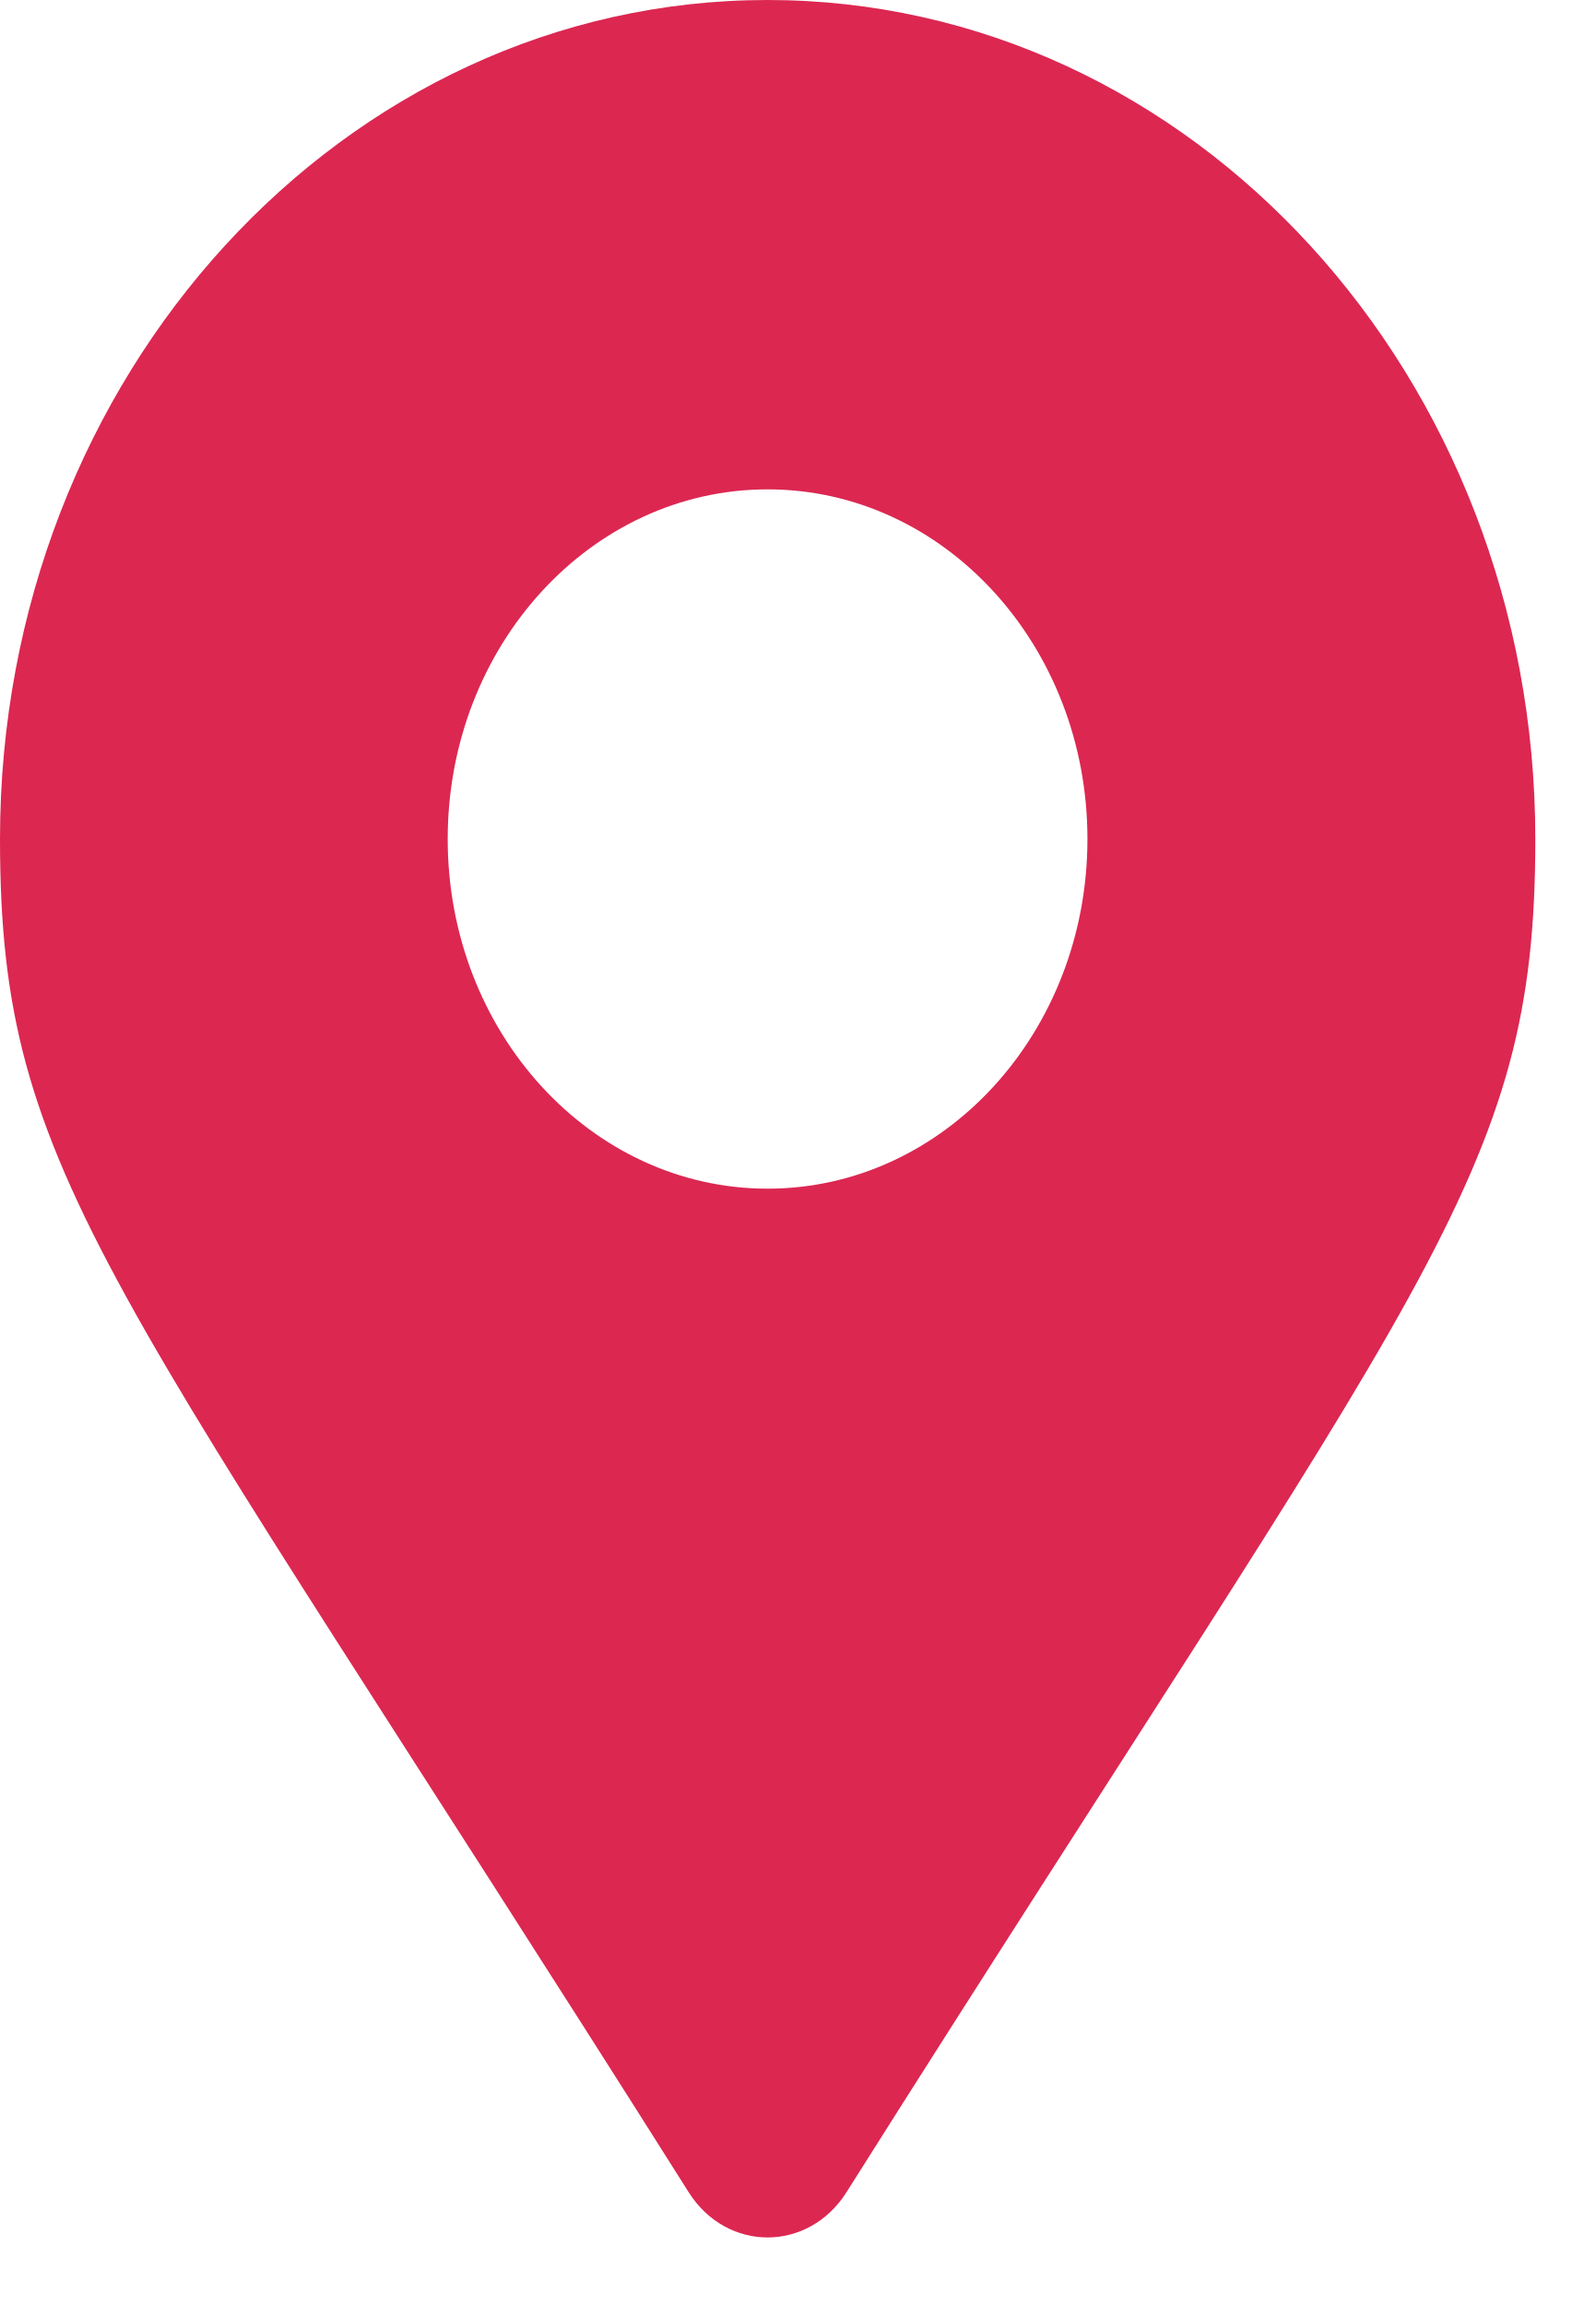
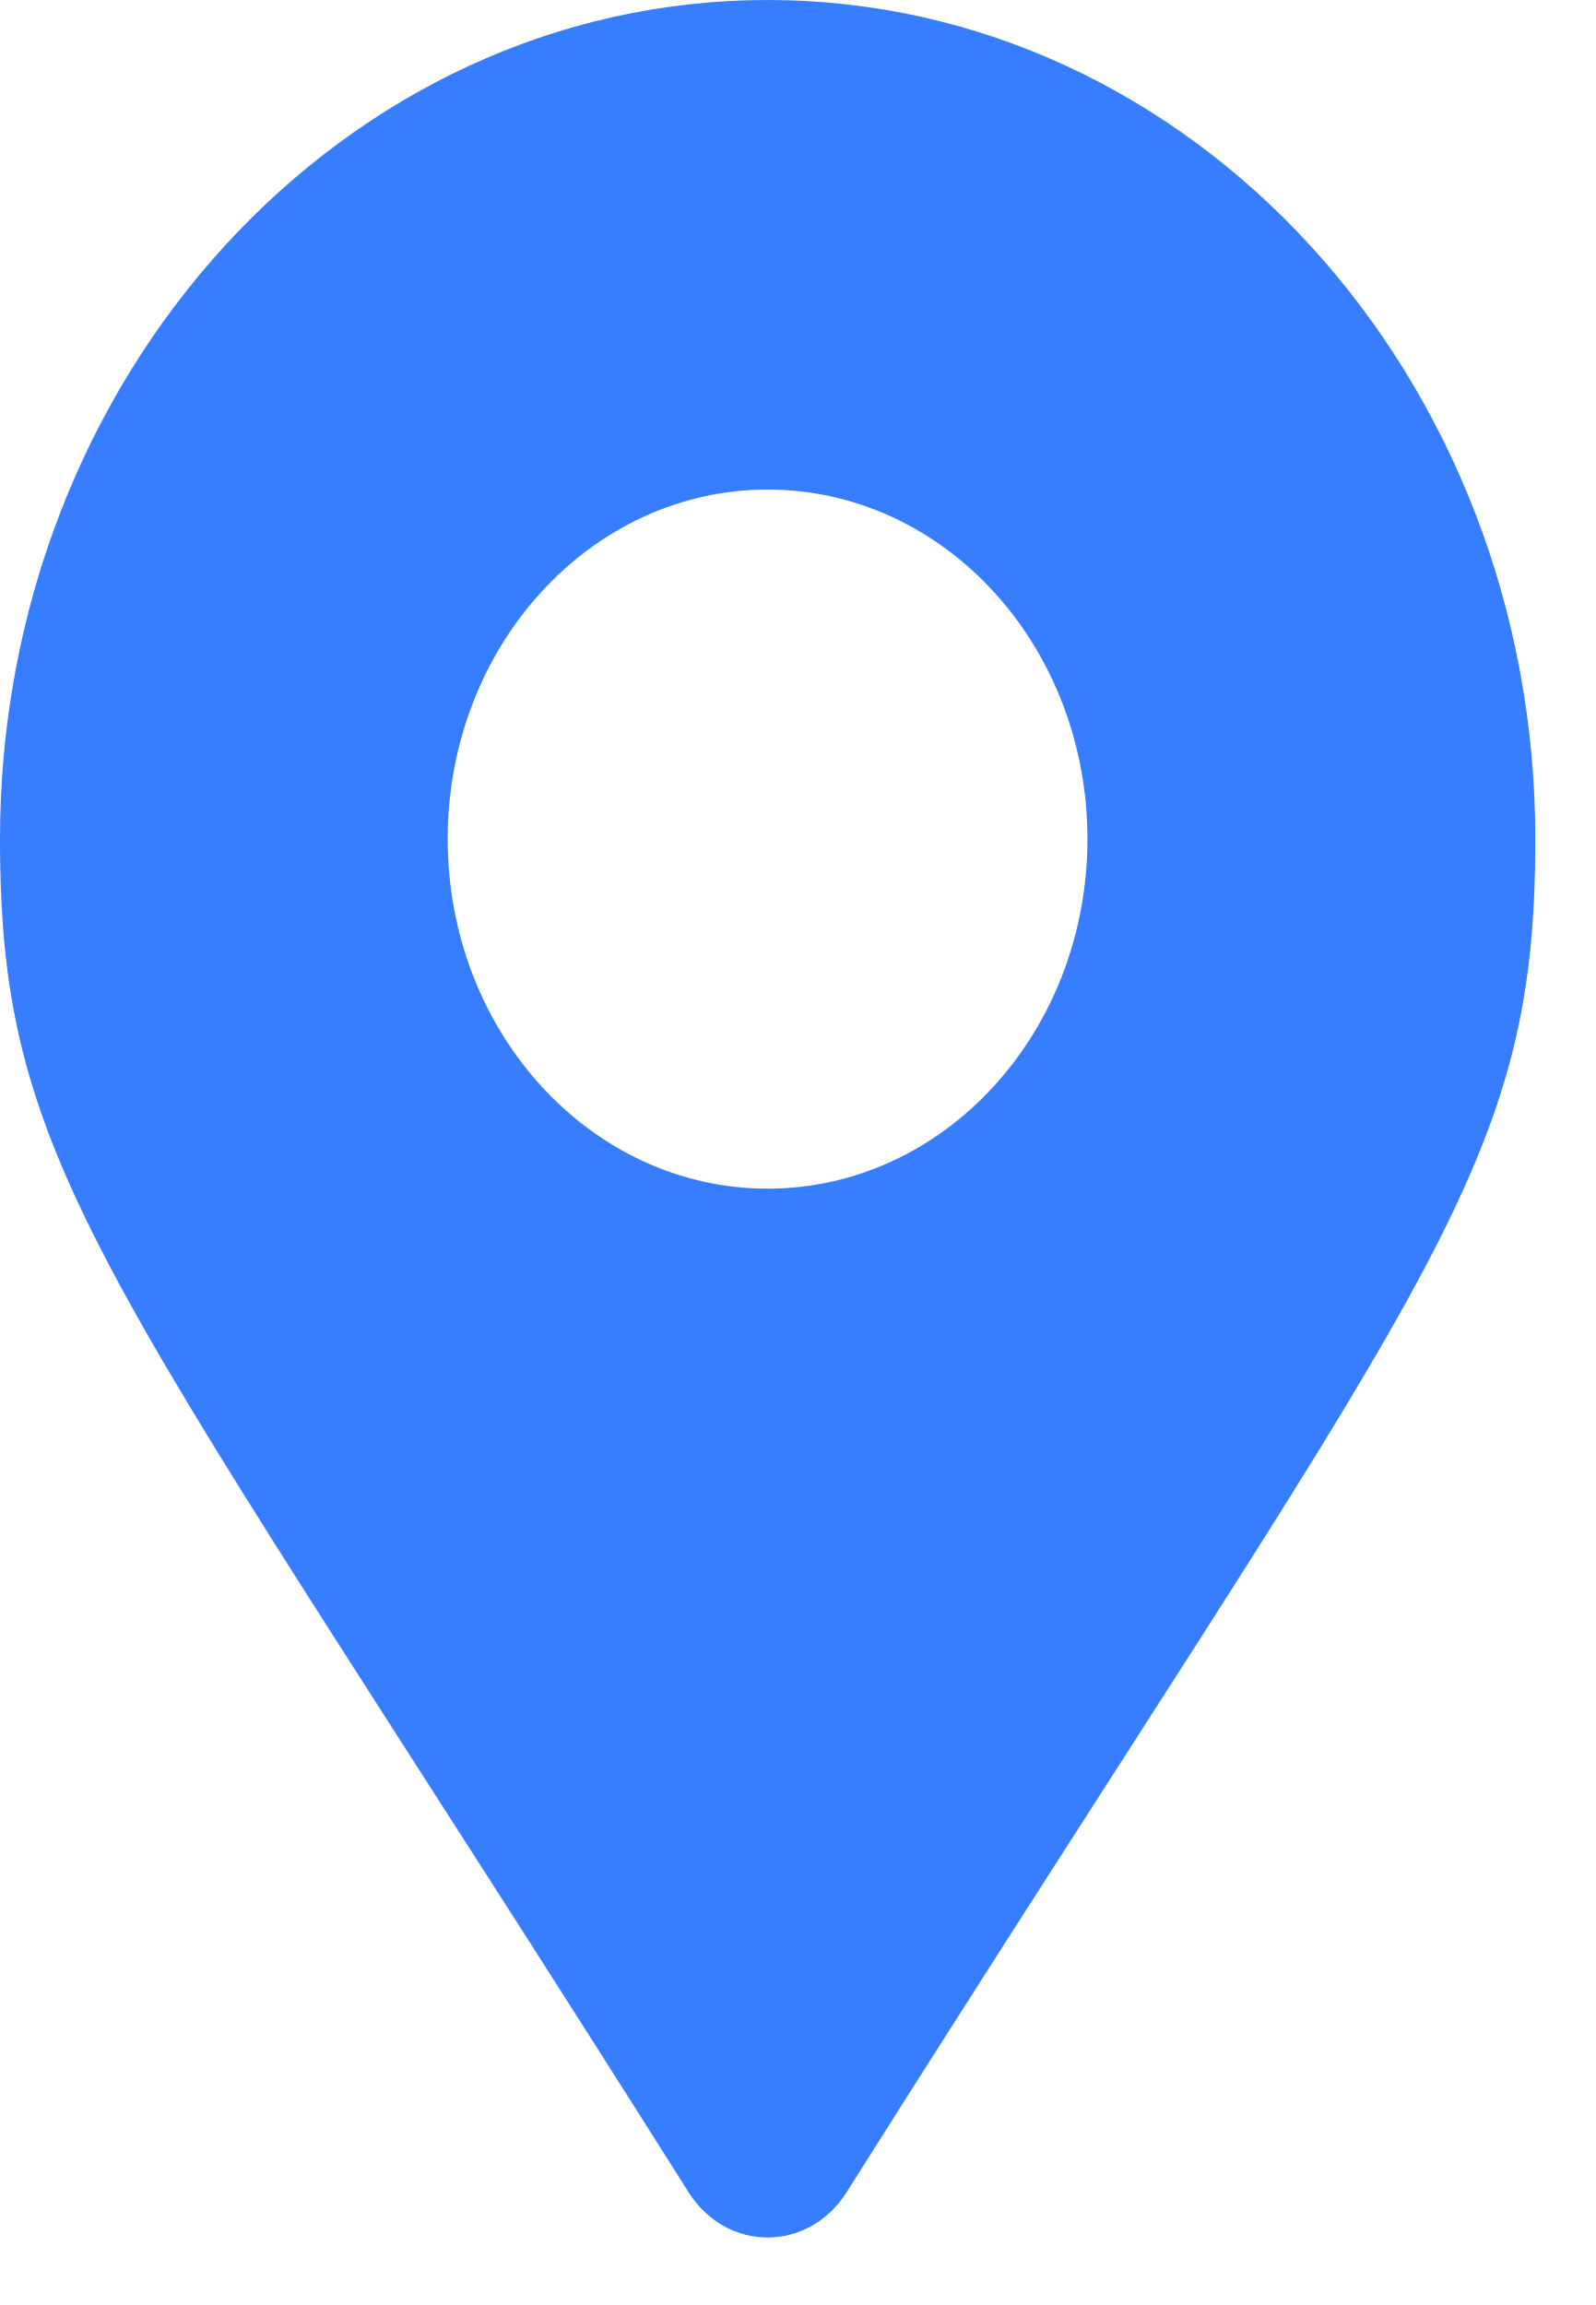
<svg xmlns="http://www.w3.org/2000/svg" width="9" height="13" viewBox="0 0 9 13" fill="none">
-   <path d="M3.884 12.364C0.608 7.173 0 6.64 0 4.732C0 2.119 1.938 0 4.329 0C6.72 0 8.659 2.119 8.659 4.732C8.659 6.64 8.051 7.173 4.774 12.364C4.559 12.704 4.099 12.704 3.884 12.364ZM4.329 6.704C5.326 6.704 6.133 5.821 6.133 4.732C6.133 3.643 5.326 2.76 4.329 2.76C3.333 2.76 2.525 3.643 2.525 4.732C2.525 5.821 3.333 6.704 4.329 6.704Z" fill="#DC2751" />
+   <path d="M3.884 12.365C0.608 7.173 0 6.64 0 4.732C0 2.119 1.938 0 4.329 0C6.72 0 8.659 2.119 8.659 4.732C8.659 6.64 8.051 7.173 4.774 12.365C4.559 12.704 4.099 12.704 3.884 12.365ZM4.329 6.704C5.326 6.704 6.133 5.821 6.133 4.732C6.133 3.643 5.326 2.761 4.329 2.761C3.333 2.761 2.525 3.643 2.525 4.732C2.525 5.821 3.333 6.704 4.329 6.704Z" fill="#377DFF" />
</svg>
